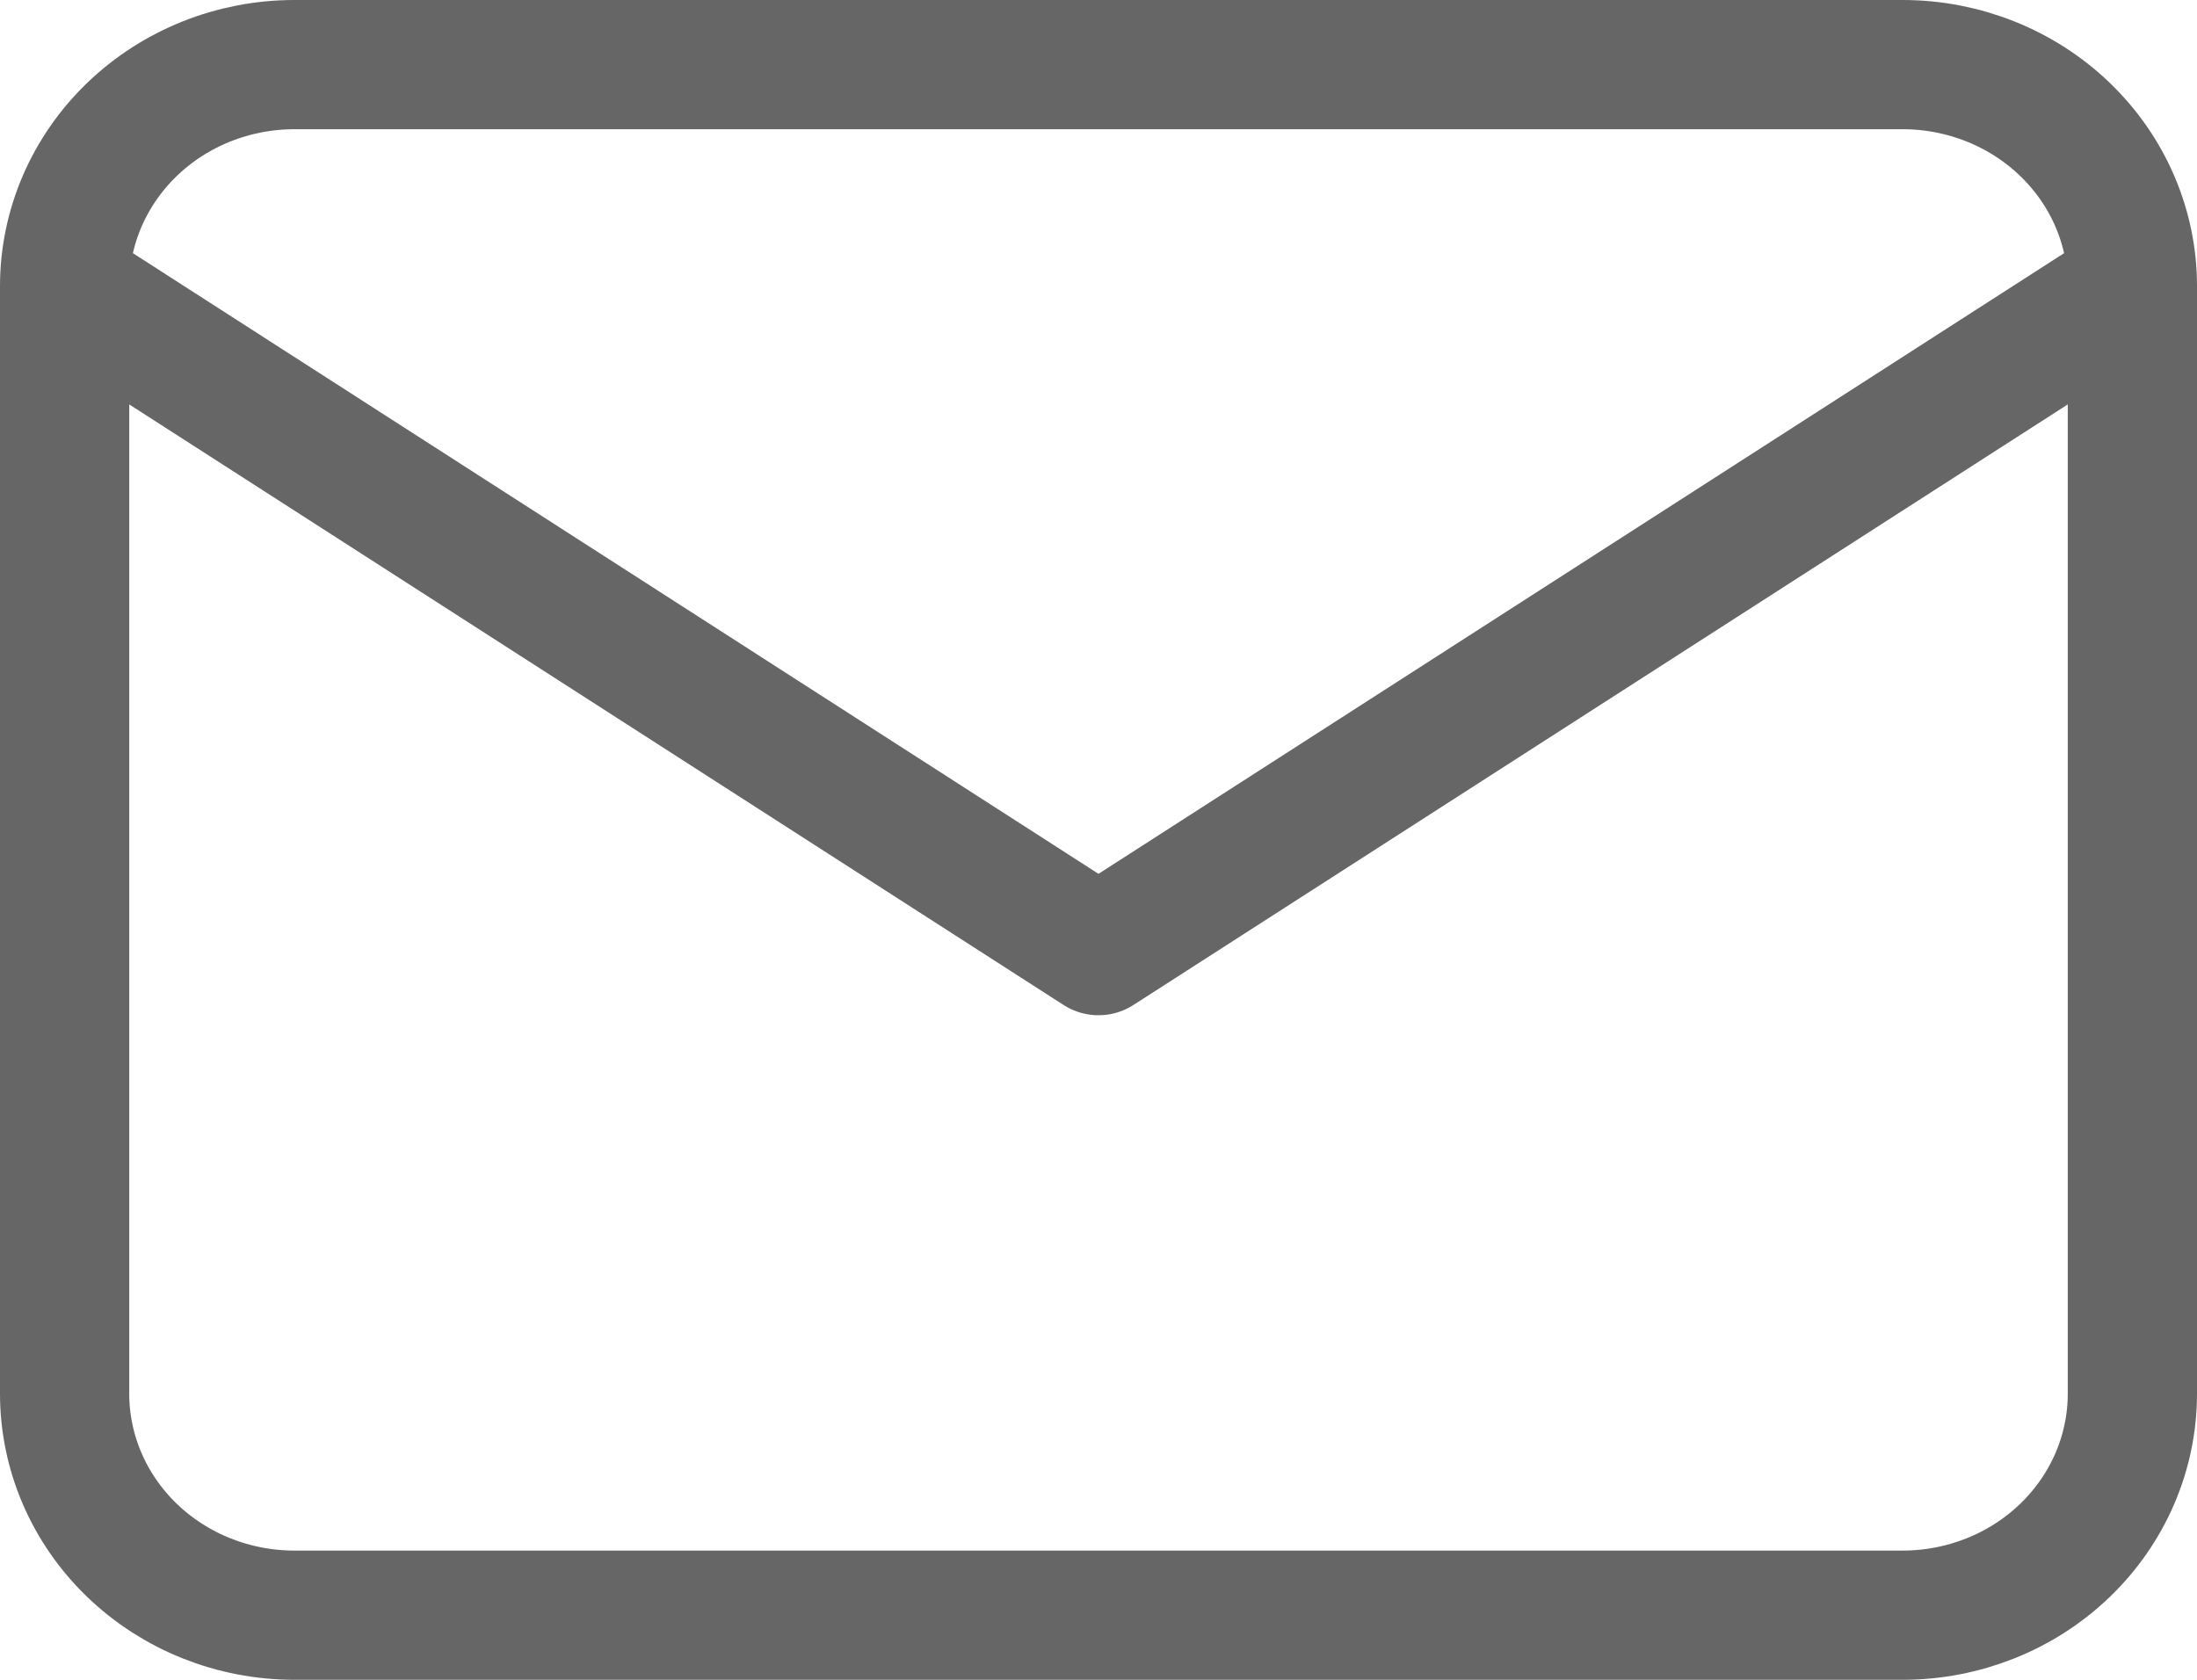
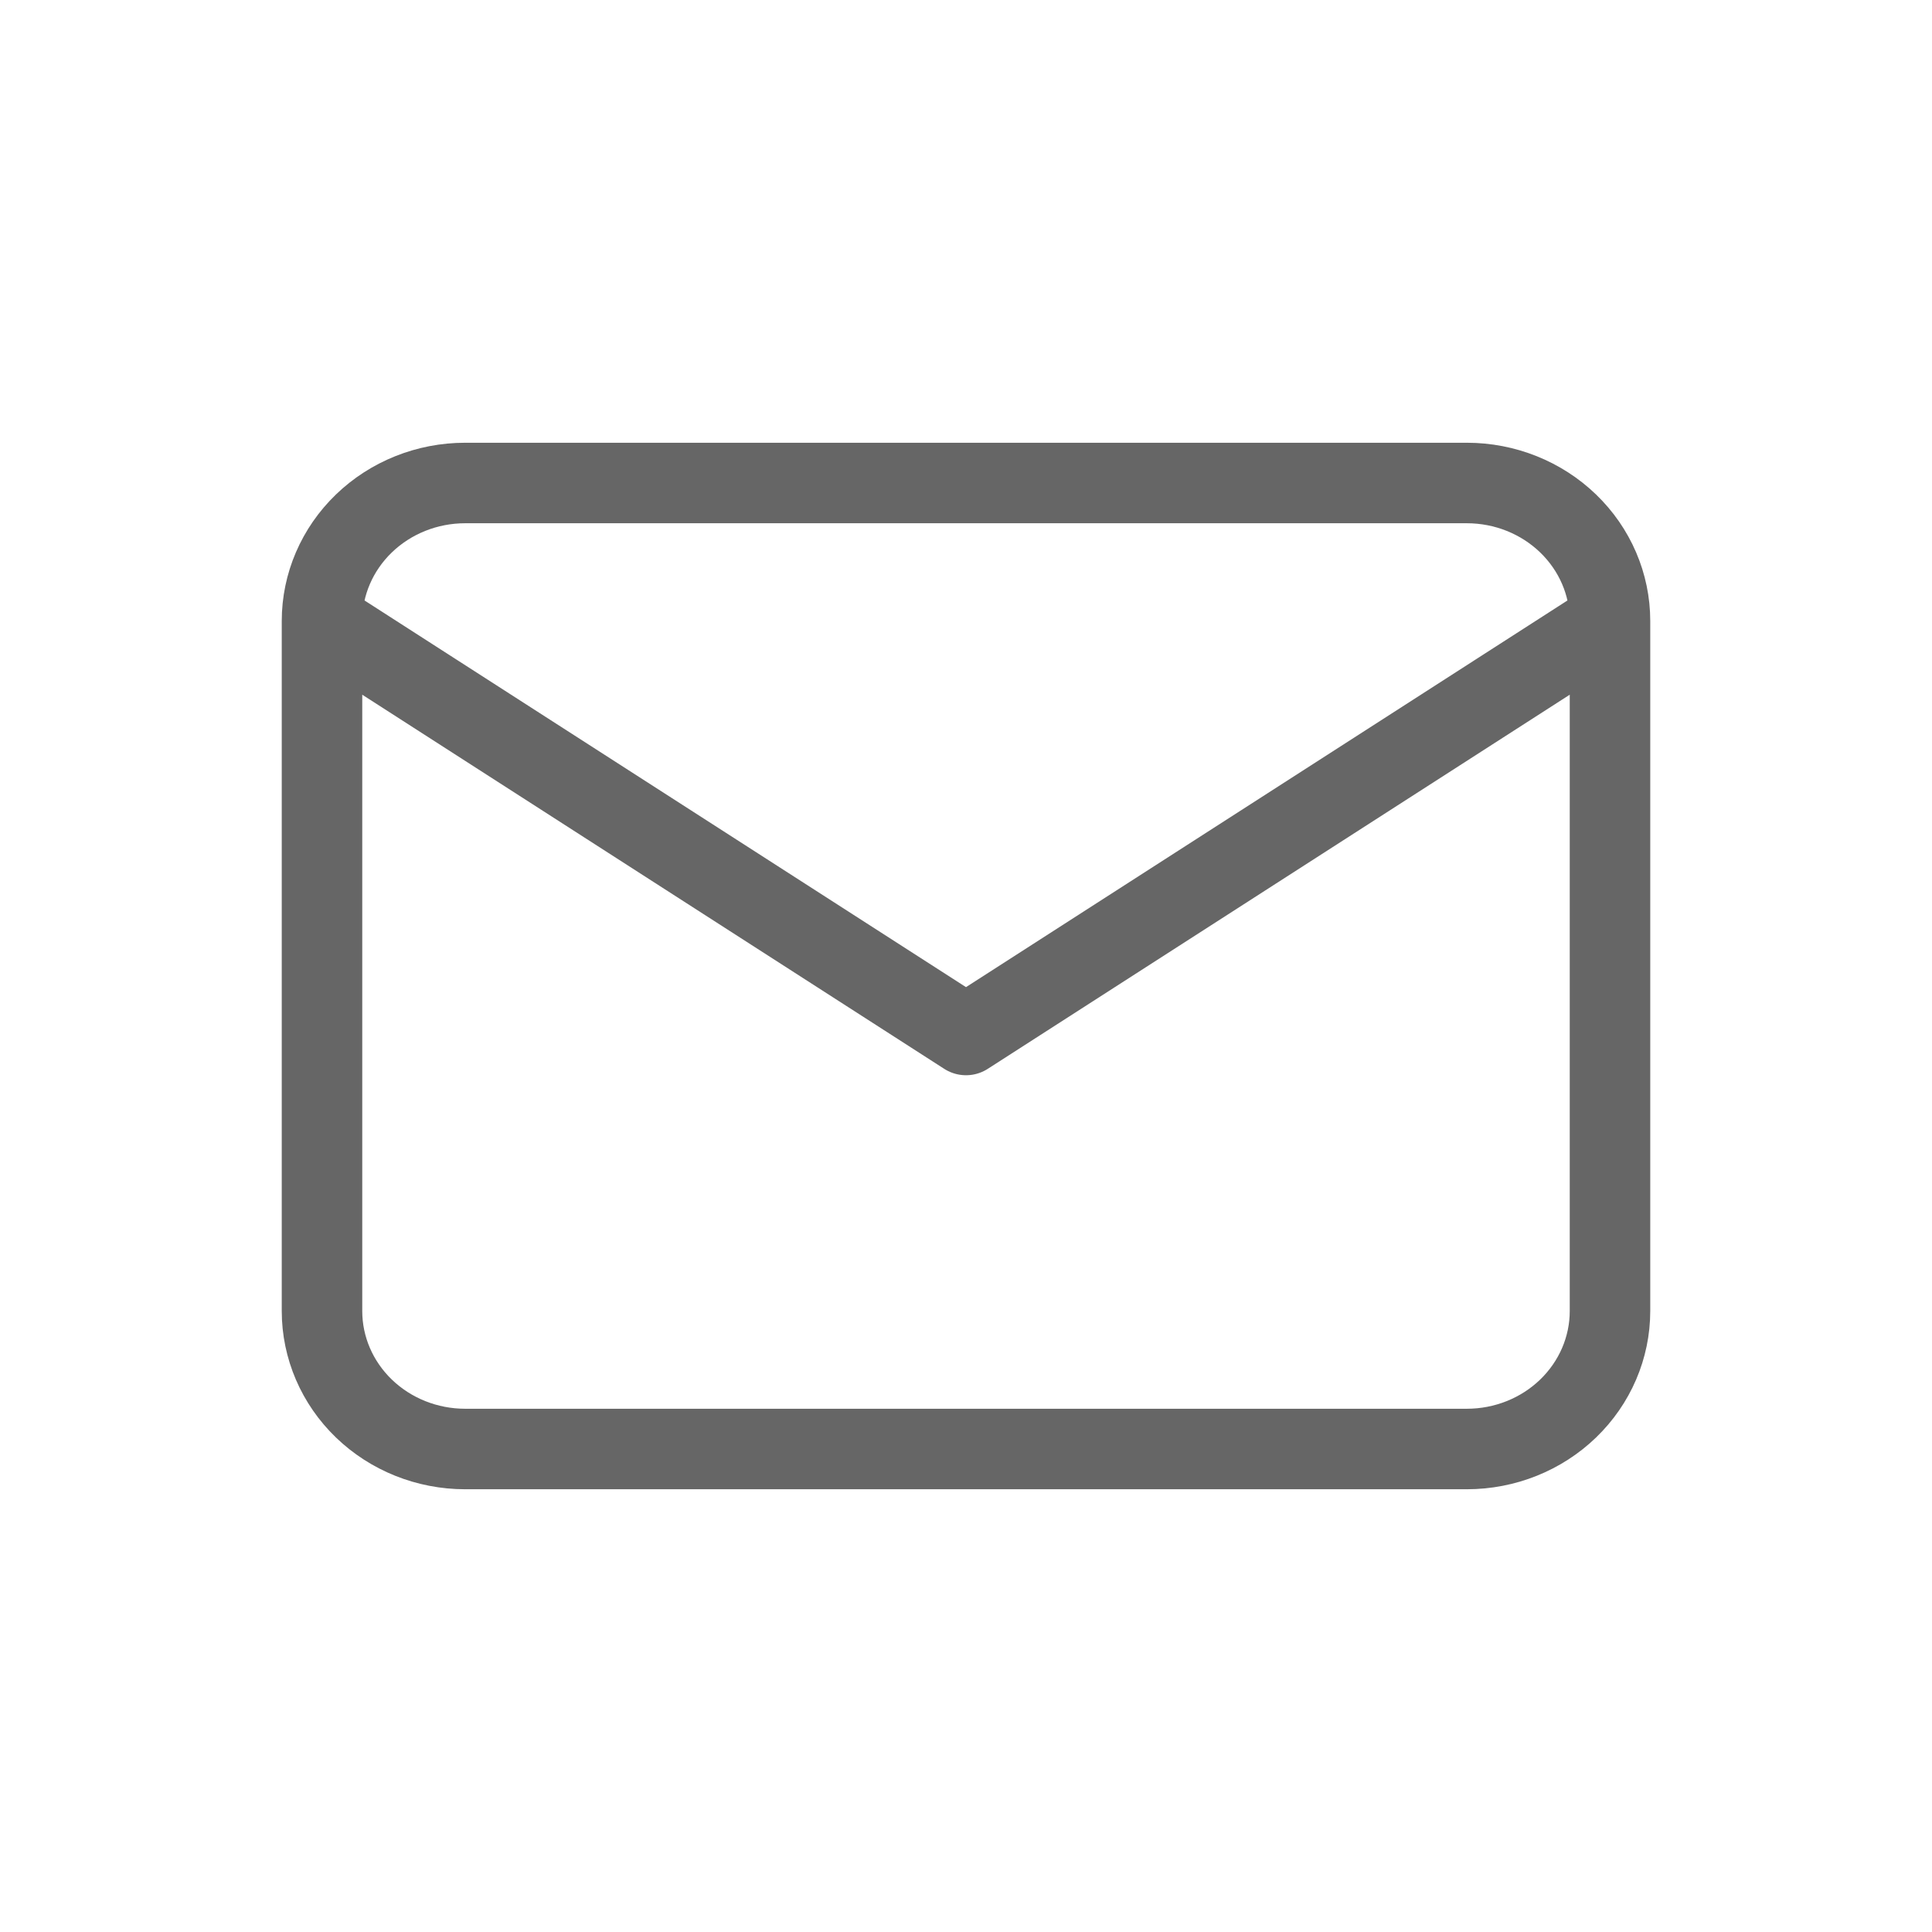
- <svg xmlns="http://www.w3.org/2000/svg" width="17" height="13" viewBox="0 0 17 13" fill="none">
-   <path d="M0.5 2.214C0.5 1.76 0.687 1.324 1.021 1.002C1.354 0.681 1.806 0.5 2.278 0.5H14.722C15.194 0.5 15.646 0.681 15.979 1.002C16.313 1.324 16.5 1.76 16.5 2.214M0.5 2.214V10.786C0.5 11.24 0.687 11.676 1.021 11.998C1.354 12.319 1.806 12.5 2.278 12.5H14.722C15.194 12.5 15.646 12.319 15.979 11.998C16.313 11.676 16.5 11.24 16.5 10.786V2.214M0.5 2.214L8.5 7.357L16.5 2.214" stroke="#666666" stroke-linecap="round" stroke-linejoin="round" />
+ <svg xmlns="http://www.w3.org/2000/svg" width="24" height="24" viewBox="0 0 24 24" fill="none">
+   <path d="M4 7.714C4 7.26 4.187 6.824 4.521 6.502C4.854 6.181 5.306 6 5.778 6H18.222C18.694 6 19.146 6.181 19.479 6.502C19.813 6.824 20 7.26 20 7.714M4 7.714V16.286C4 16.74 4.187 17.176 4.521 17.498C4.854 17.819 5.306 18 5.778 18H18.222C18.694 18 19.146 17.819 19.479 17.498C19.813 17.176 20 16.74 20 16.286V7.714M4 7.714L12 12.857L20 7.714" stroke="#666666" stroke-linecap="round" stroke-linejoin="round" />
</svg>
